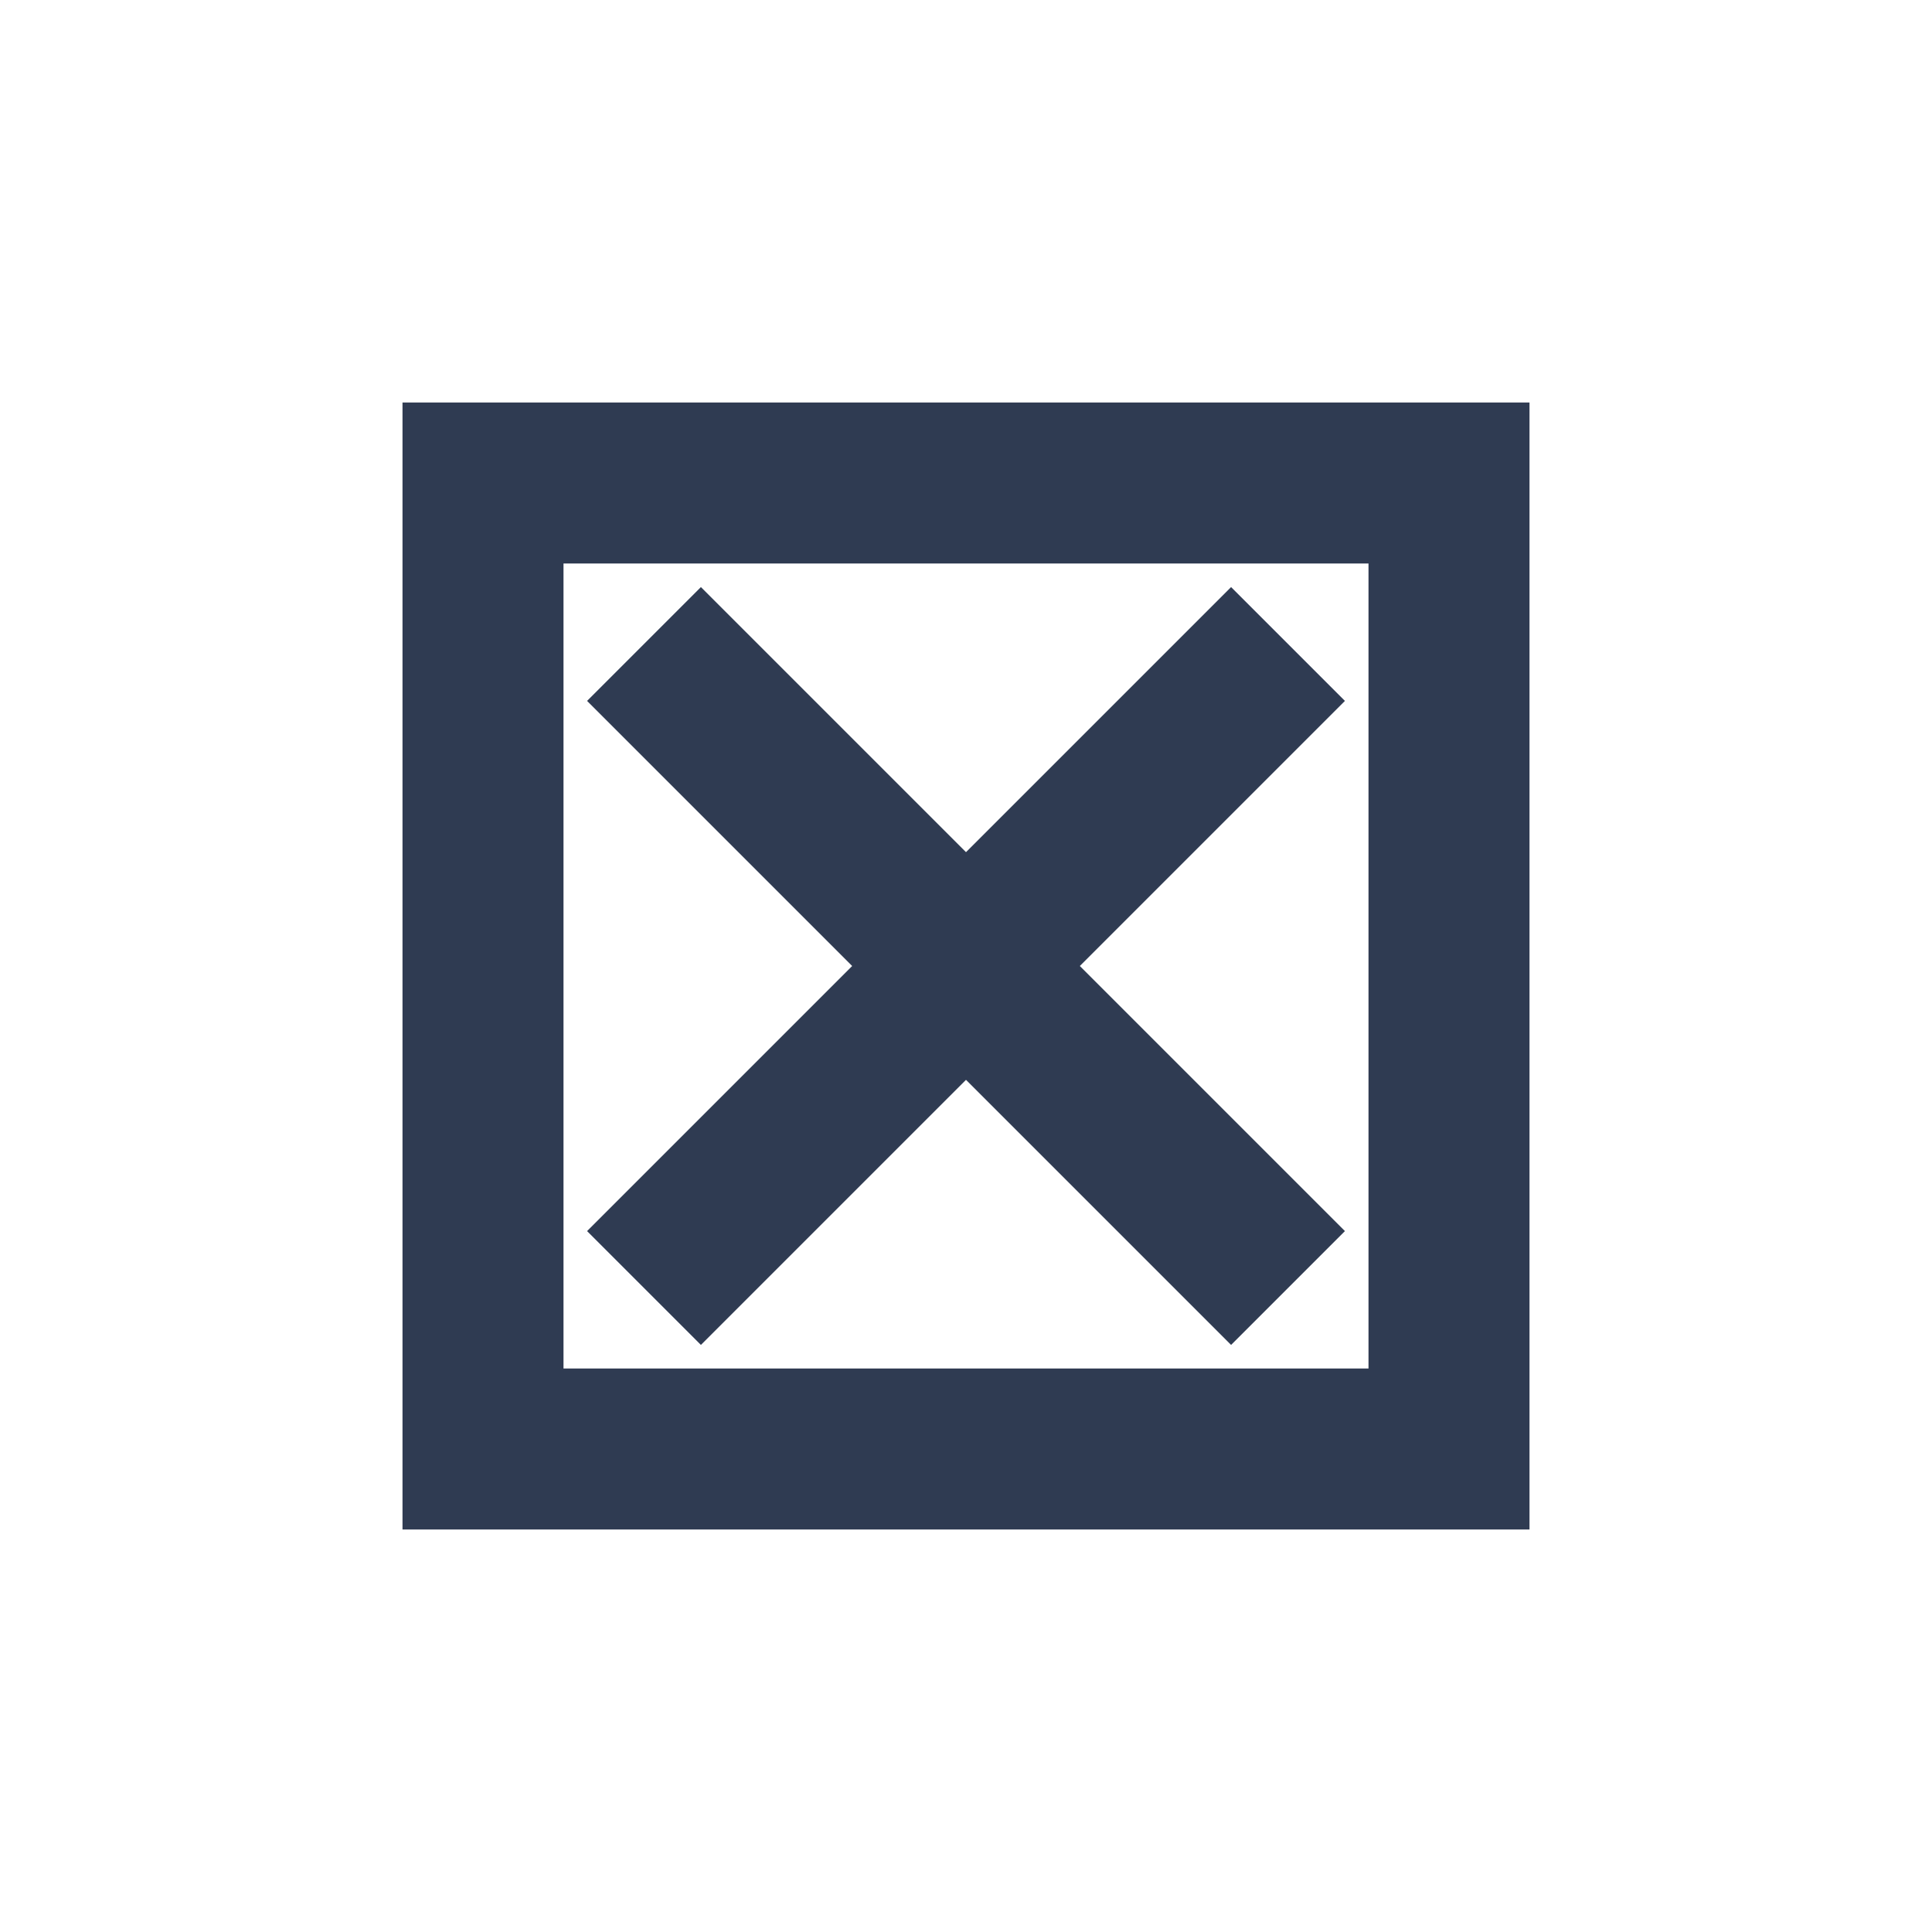
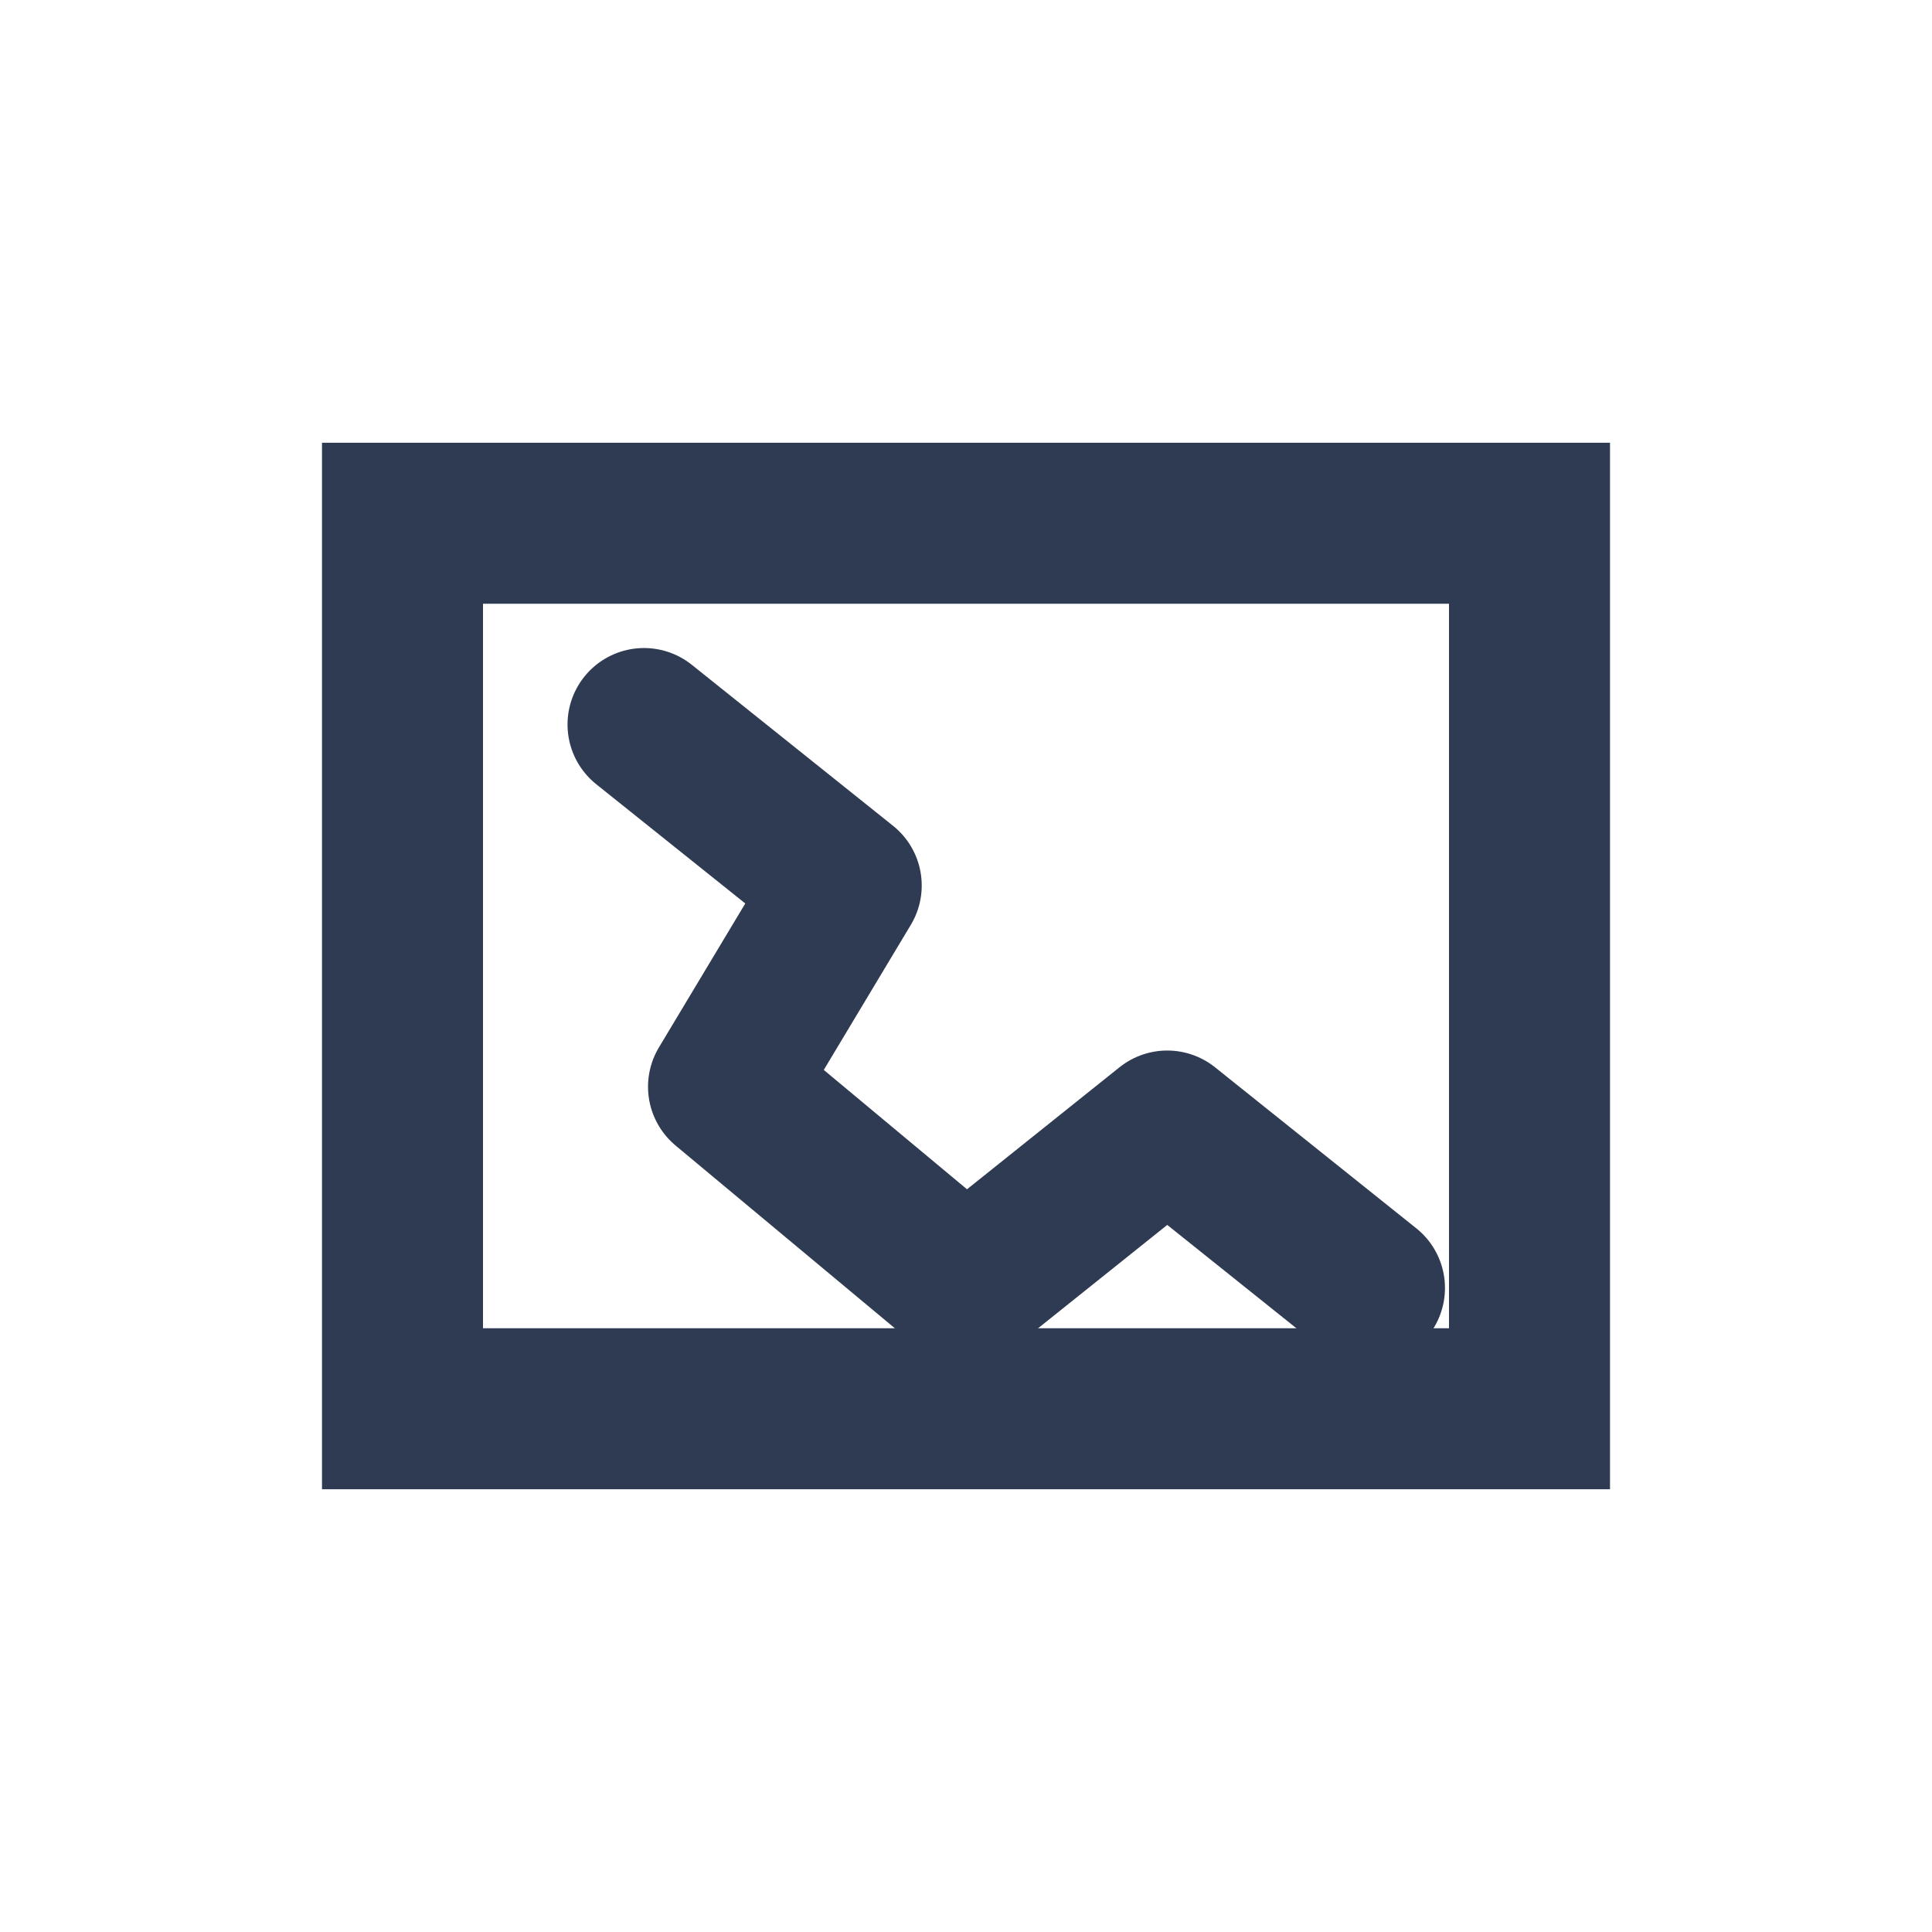
- <svg xmlns="http://www.w3.org/2000/svg" width="24" height="24" viewBox="0 0 24 24">
-   <path d="M6 6h12v12H6z" stroke="#2F3B52" stroke-width="2" fill="none" />
-   <path d="M8 8l8 8M16 8l-8 8" stroke="#2F3B52" stroke-width="2" />
+ <svg xmlns="http://www.w3.org/2000/svg" width="24" height="24" viewBox="0 0 24 24" fill="none">
+   <path d="M5 6.5h14v11H5z" stroke="#2F3B52" stroke-width="2" />
+   <path d="M8 9l2.5 2L9 13.5 12 16l2.5-2L17 16" stroke="#2F3B52" stroke-width="1.9" stroke-linecap="round" stroke-linejoin="round" />
</svg>
